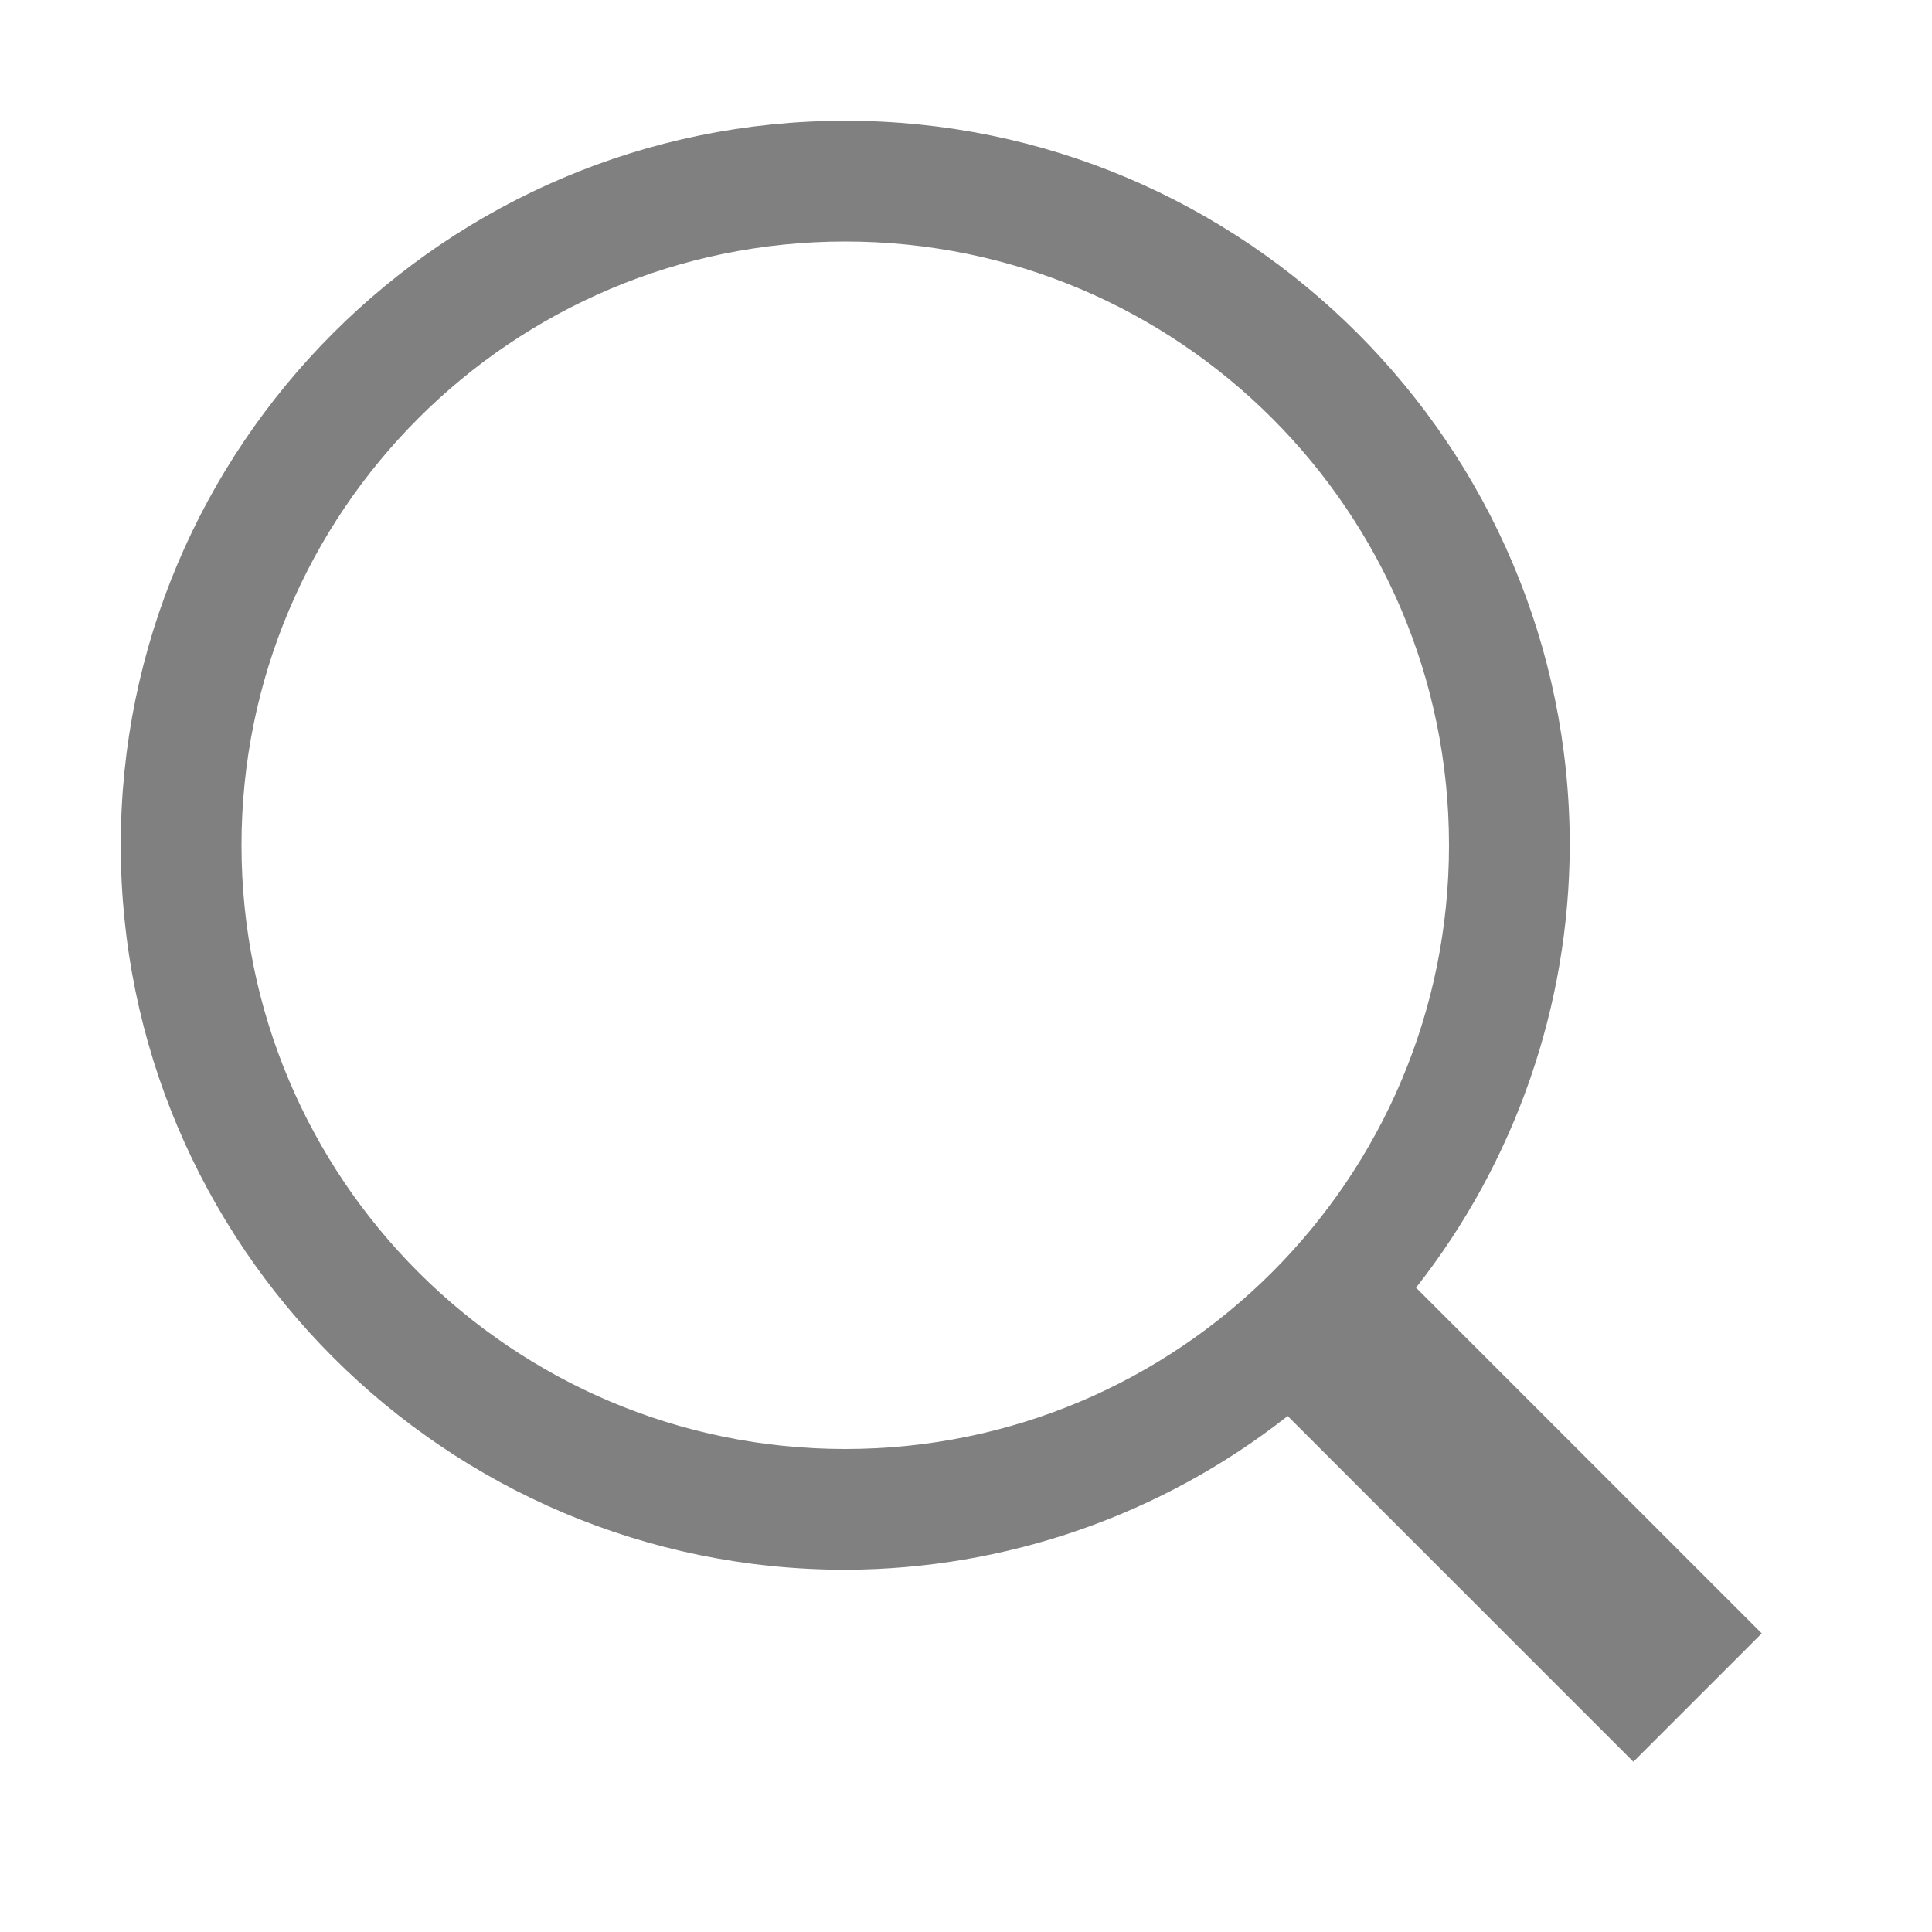
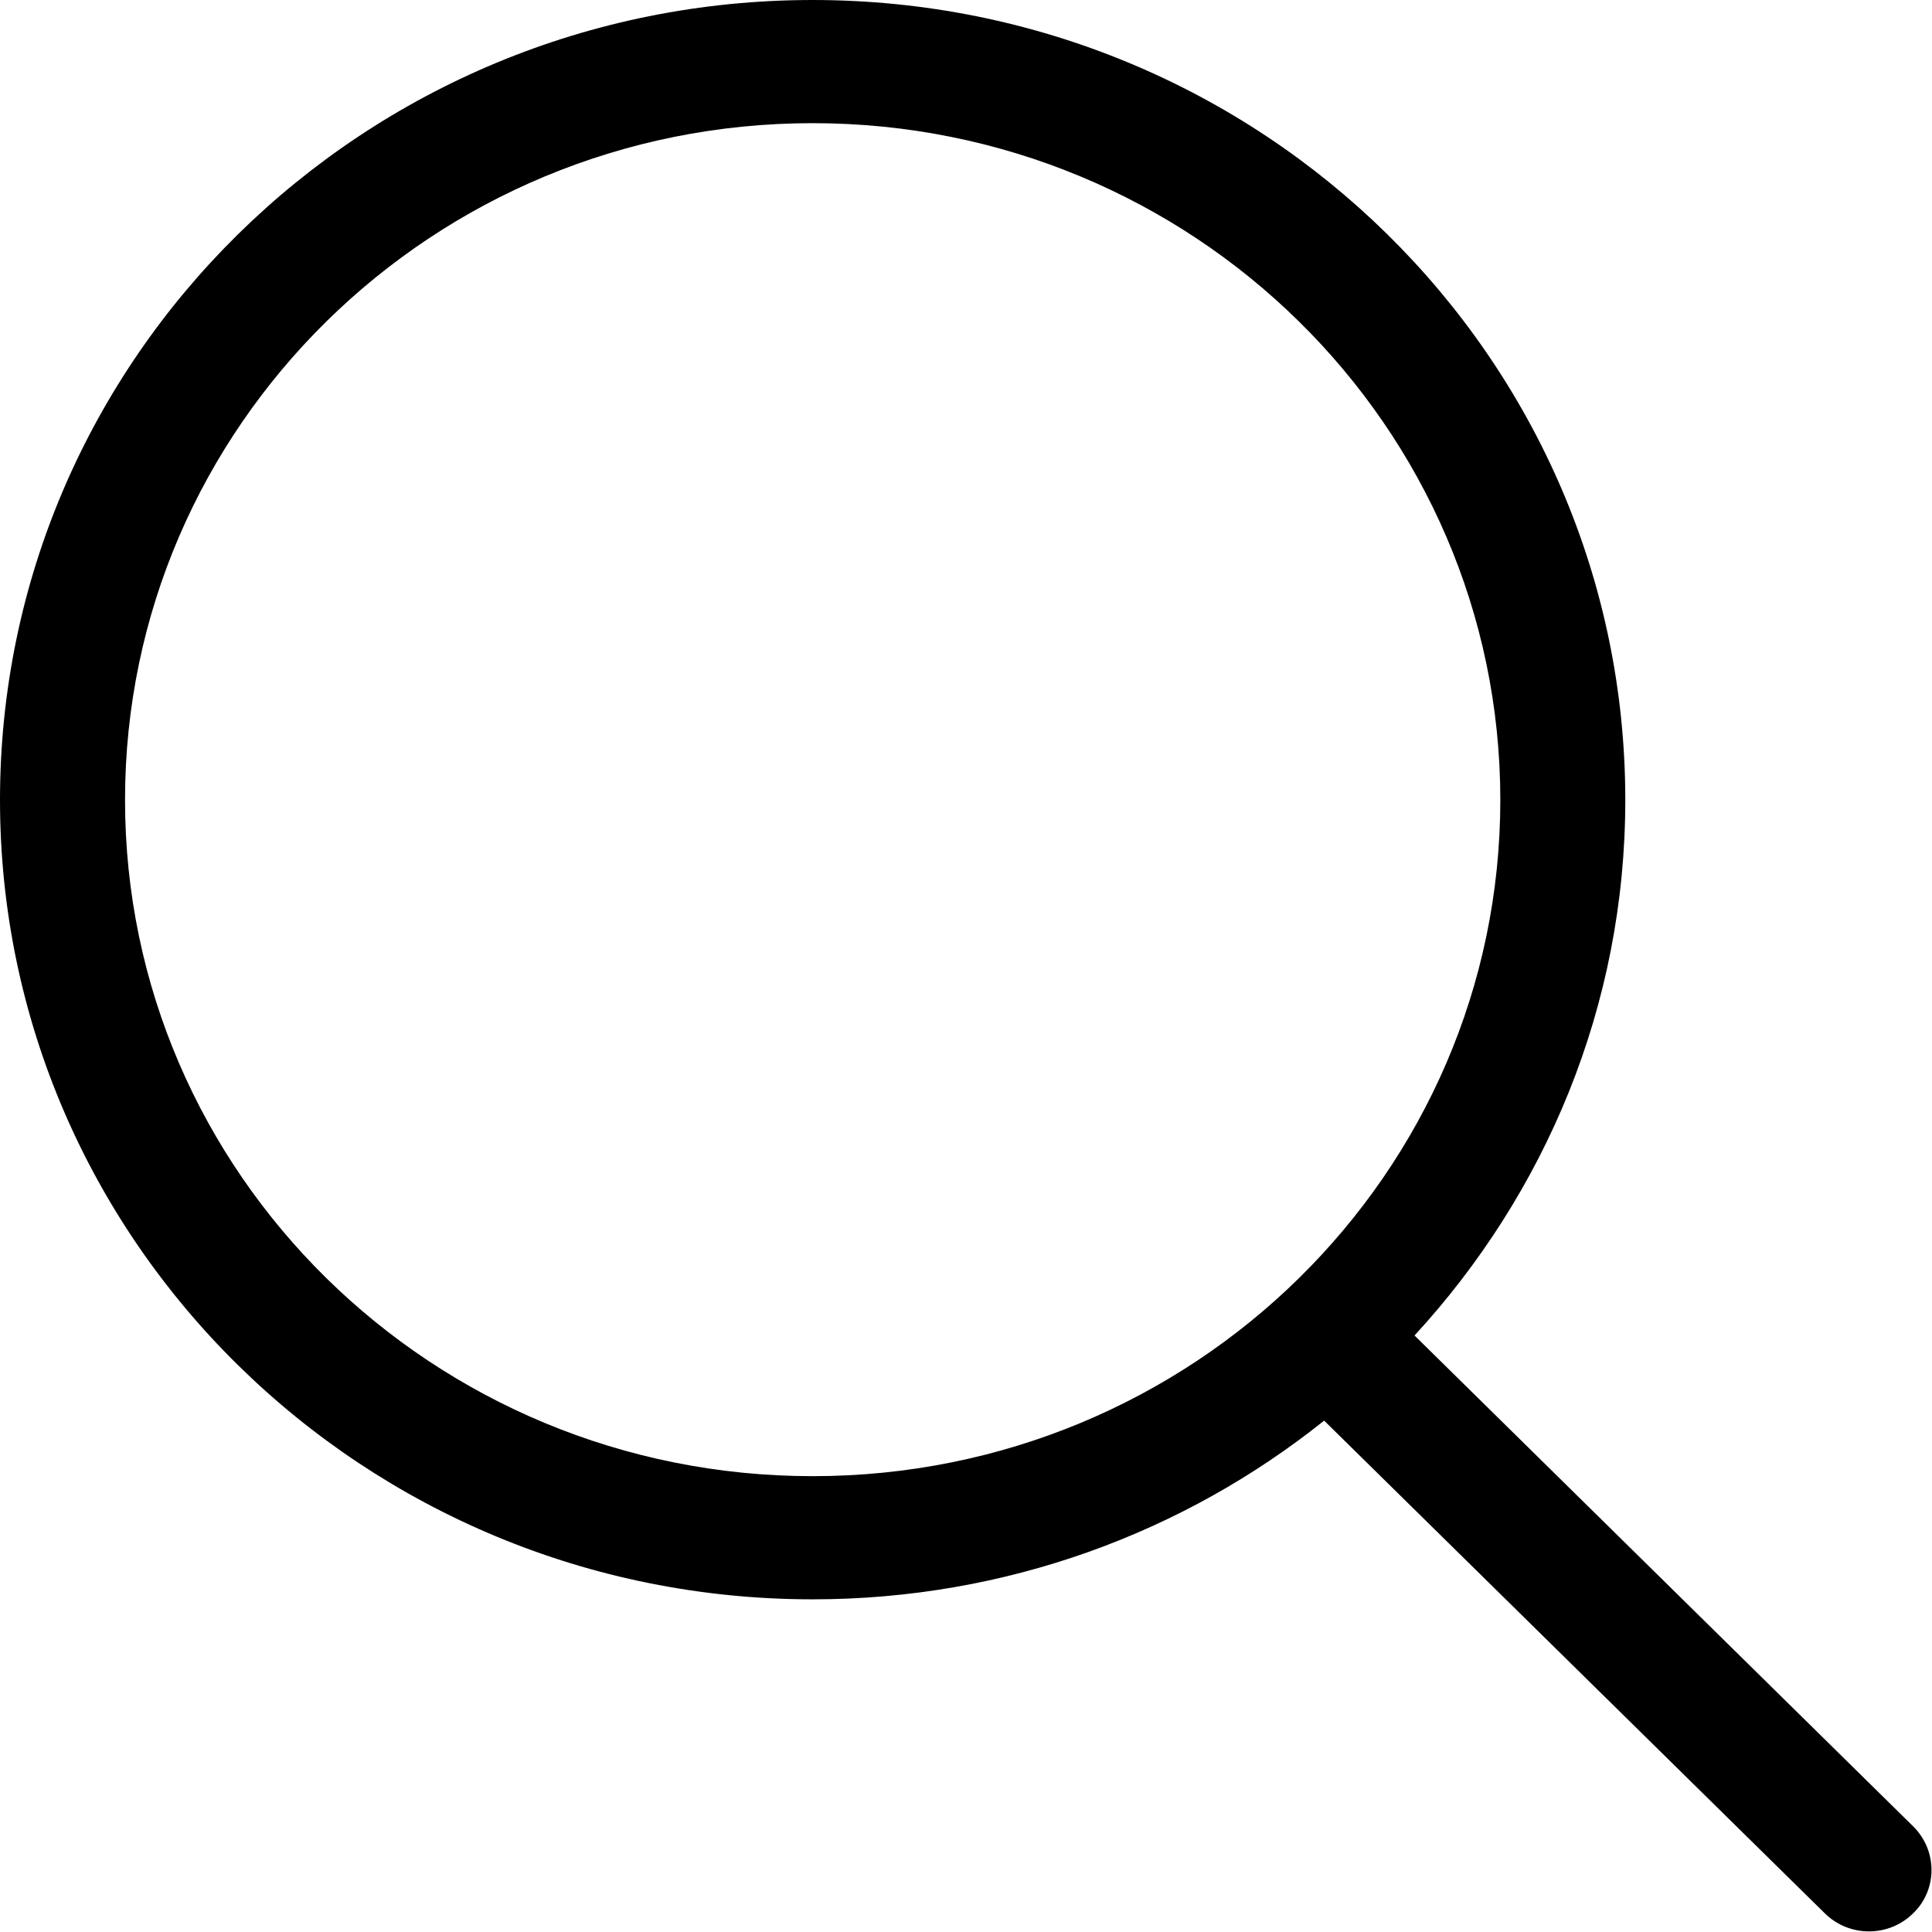
- <svg xmlns="http://www.w3.org/2000/svg" width="800px" height="800px" viewBox="0 0 16 16">
-   <path d="M7 1C3.69 1 1 3.69 1 7s2.69 6 6 6a5.948 5.948 0 0 0 3.664-1.273l2.863 2.863 1.063-1.063-2.863-2.863A5.949 5.949 0 0 0 13 7c0-3.31-2.69-6-6-6zm0 1a5 5 0 0 1 5 5 5 5 0 0 1-5 5 5 5 0 0 1-5-5 5 5 0 0 1 5-5z" style="line-height:normal;font-variant-ligatures:none;font-variant-position:normal;font-variant-caps:normal;font-variant-numeric:normal;font-variant-alternates:normal;font-feature-settings:normal;text-indent:0;text-align:start;text-decoration-line:none;text-decoration-style:solid;text-decoration-color:#000000;text-transform:none;shape-padding:0;isolation:auto;mix-blend-mode:normal;marker:none" color="#000000" font-weight="400" font-family="sans-serif" white-space="normal" overflow="visible" fill="gray" />
+ <svg xmlns="http://www.w3.org/2000/svg" width="800px" height="800px" viewBox="0 0 32 32" version="1.1">
+   <defs>
+ 
+ </defs>
+   <g id="Page-1" stroke="none" stroke-width="1" fill="none" fill-rule="evenodd">
+     <g id="Icon-Set" transform="translate(-256, -1139)" fill="#000000">
+       <path d="M269.46,1163.45 C263.17,1163.45 258.071,1158.44 258.071,1152.25 C258.071,1146.06 263.17,1141.04 269.46,1141.04 C275.75,1141.04 280.85,1146.06 280.85,1152.25 C280.85,1158.44 275.75,1163.45 269.46,1163.45 L269.46,1163.45 Z M287.688,1169.25 L279.429,1161.12 C281.591,1158.77 282.92,1155.67 282.92,1152.25 C282.92,1144.93 276.894,1139 269.46,1139 C262.026,1139 256,1144.93 256,1152.25 C256,1159.56 262.026,1165.49 269.46,1165.49 C272.672,1165.49 275.618,1164.38 277.932,1162.53 L286.224,1170.69 C286.629,1171.09 287.284,1171.09 287.688,1170.69 C288.093,1170.3 288.093,1169.65 287.688,1169.25 L287.688,1169.25 Z" id="search">
+ 
+ </path>
+     </g>
+   </g>
</svg>
